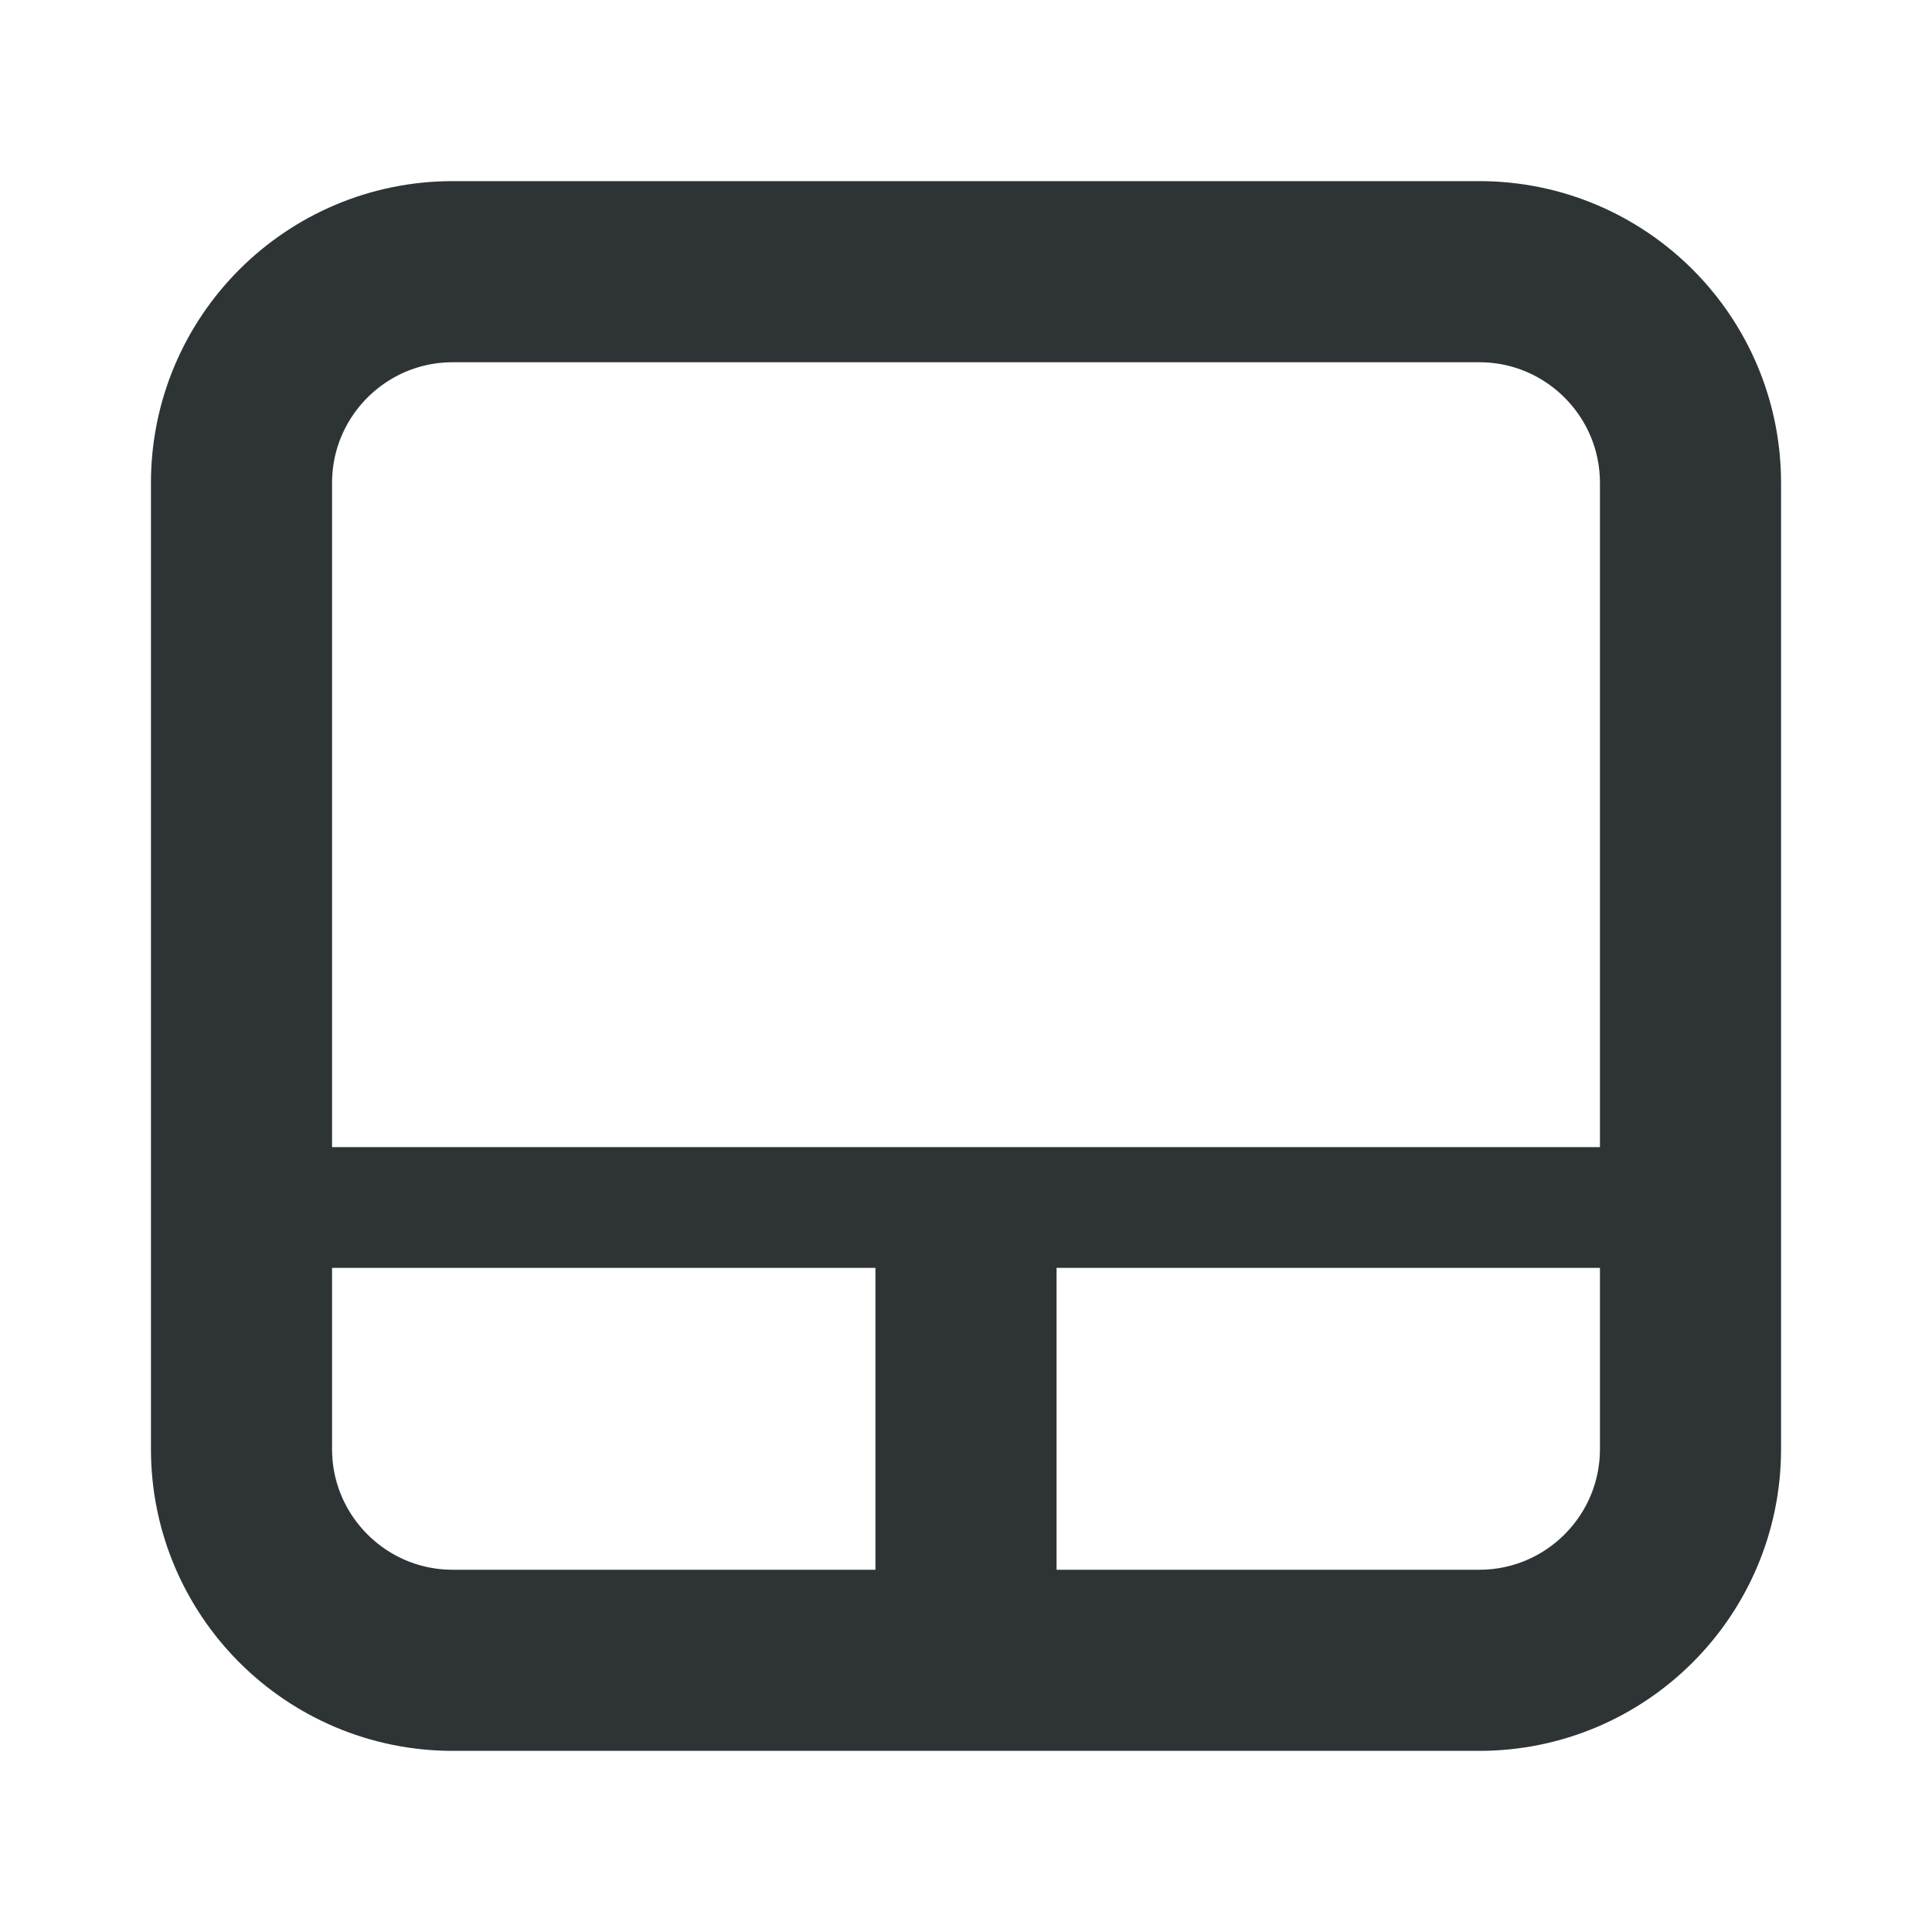
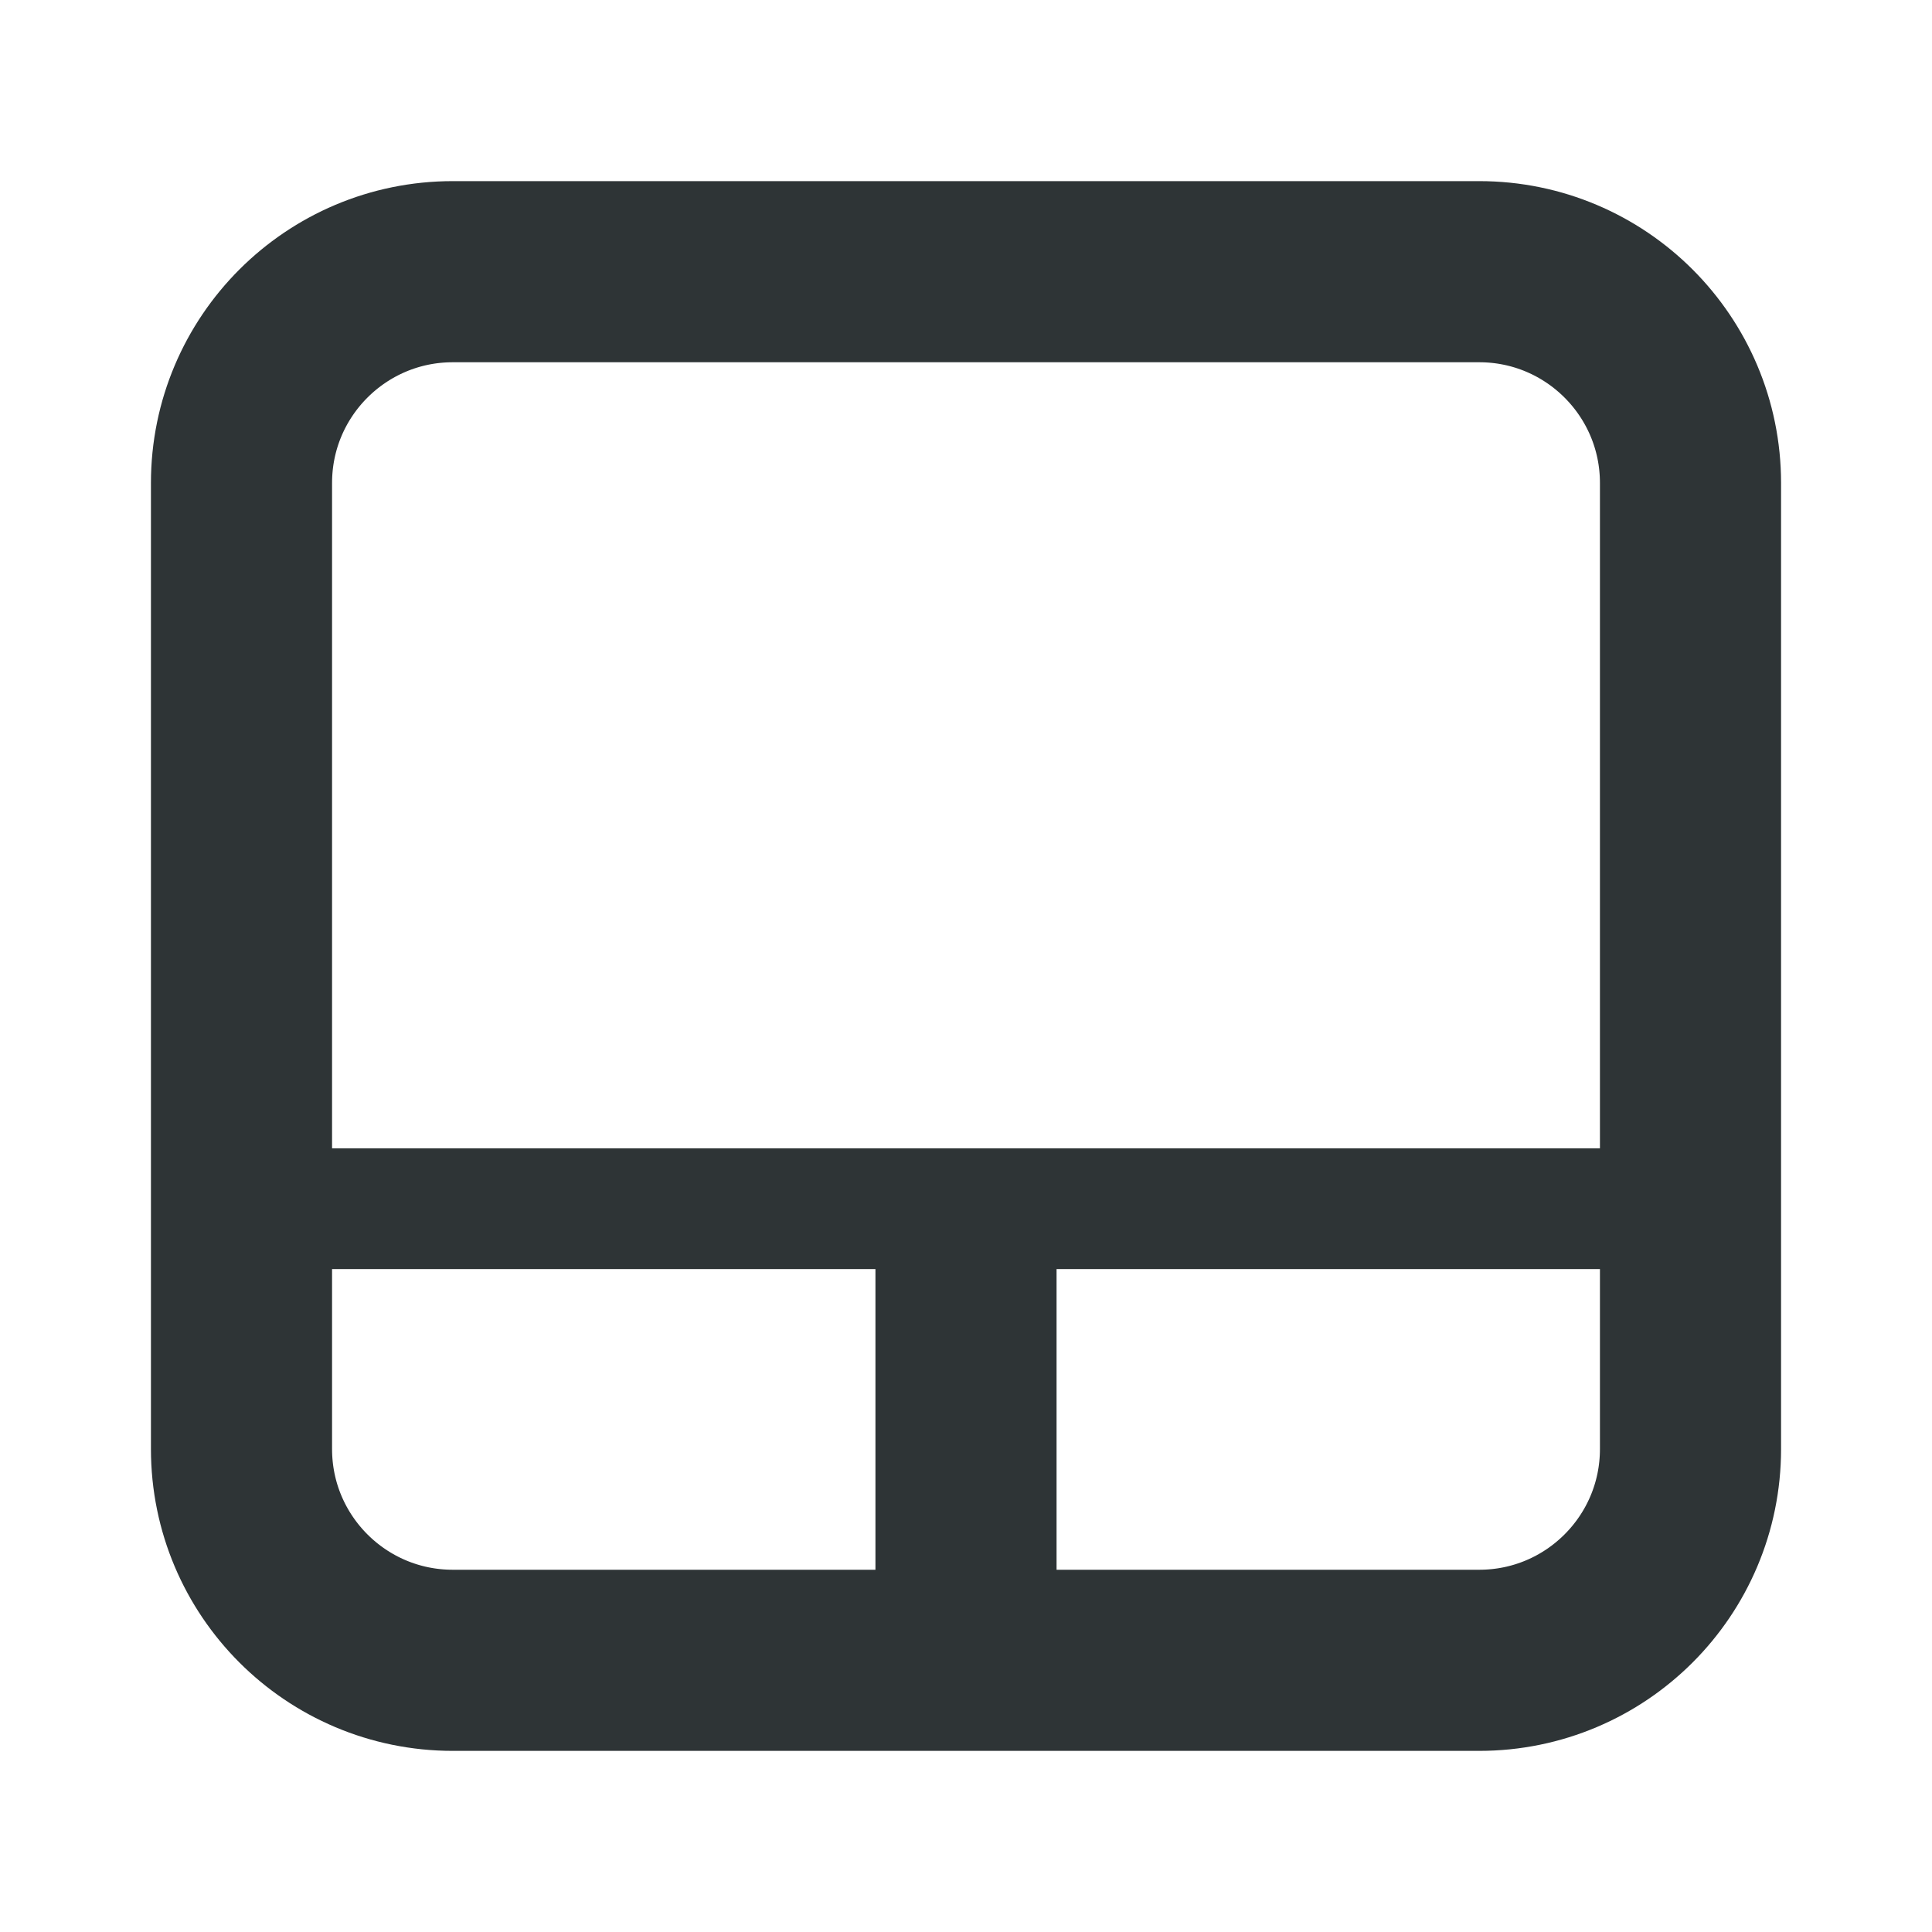
- <svg xmlns="http://www.w3.org/2000/svg" width="64" height="64" viewBox="0 0 64 64" id="svg4199" version="1.1">
-   <defs id="defs4201">
-     </defs>
-   <g id="layer1" transform="translate(0,-988.3622)">
-     <path style="fill:none;fill-rule:evenodd;stroke:#2e3436;stroke-width:6;stroke-linecap:butt;stroke-linejoin:miter;stroke-miterlimit:4;stroke-dasharray:none;stroke-opacity:1" d="m 32,1043.362 0,-15" id="path4191" />
-     <path style="fill:none;fill-rule:evenodd;stroke:#2e3436;stroke-width:4;stroke-linecap:butt;stroke-linejoin:miter;stroke-miterlimit:4;stroke-dasharray:none;stroke-opacity:1" d="m 8,1028.362 48,0" id="path4187" />
-     <rect style="color:#000000;display:inline;overflow:visible;visibility:visible;opacity:1;fill:none;fill-opacity:1;fill-rule:evenodd;stroke:#2e3436;stroke-width:6;stroke-linecap:butt;stroke-linejoin:miter;stroke-miterlimit:4;stroke-dasharray:none;stroke-dashoffset:0;stroke-opacity:1;marker:none;enable-background:accumulate" id="rect4185" width="48" height="46" x="8" y="997.362" ry="7" />
-     <g transform="matrix(0,1.003135,-1,0,960.7276,903.2548)" id="g4219" />
+ <svg xmlns="http://www.w3.org/2000/svg" id="svg4199" height="64" width="64" version="1.1" viewBox="0 0 64 64">
+   <g id="layer1" transform="translate(0 -988.36)" stroke="#2e3436" fill="none">
+     <path id="path4191" d="m32 1043.4v-15" stroke-width="6" />
+     <path id="path4187" d="m8 1028.4h48" stroke-width="4" />
+     <rect id="rect4185" style="color:#000000" ry="7" height="46" width="48" y="997.36" x="8" stroke-width="6" />
  </g>
</svg>
